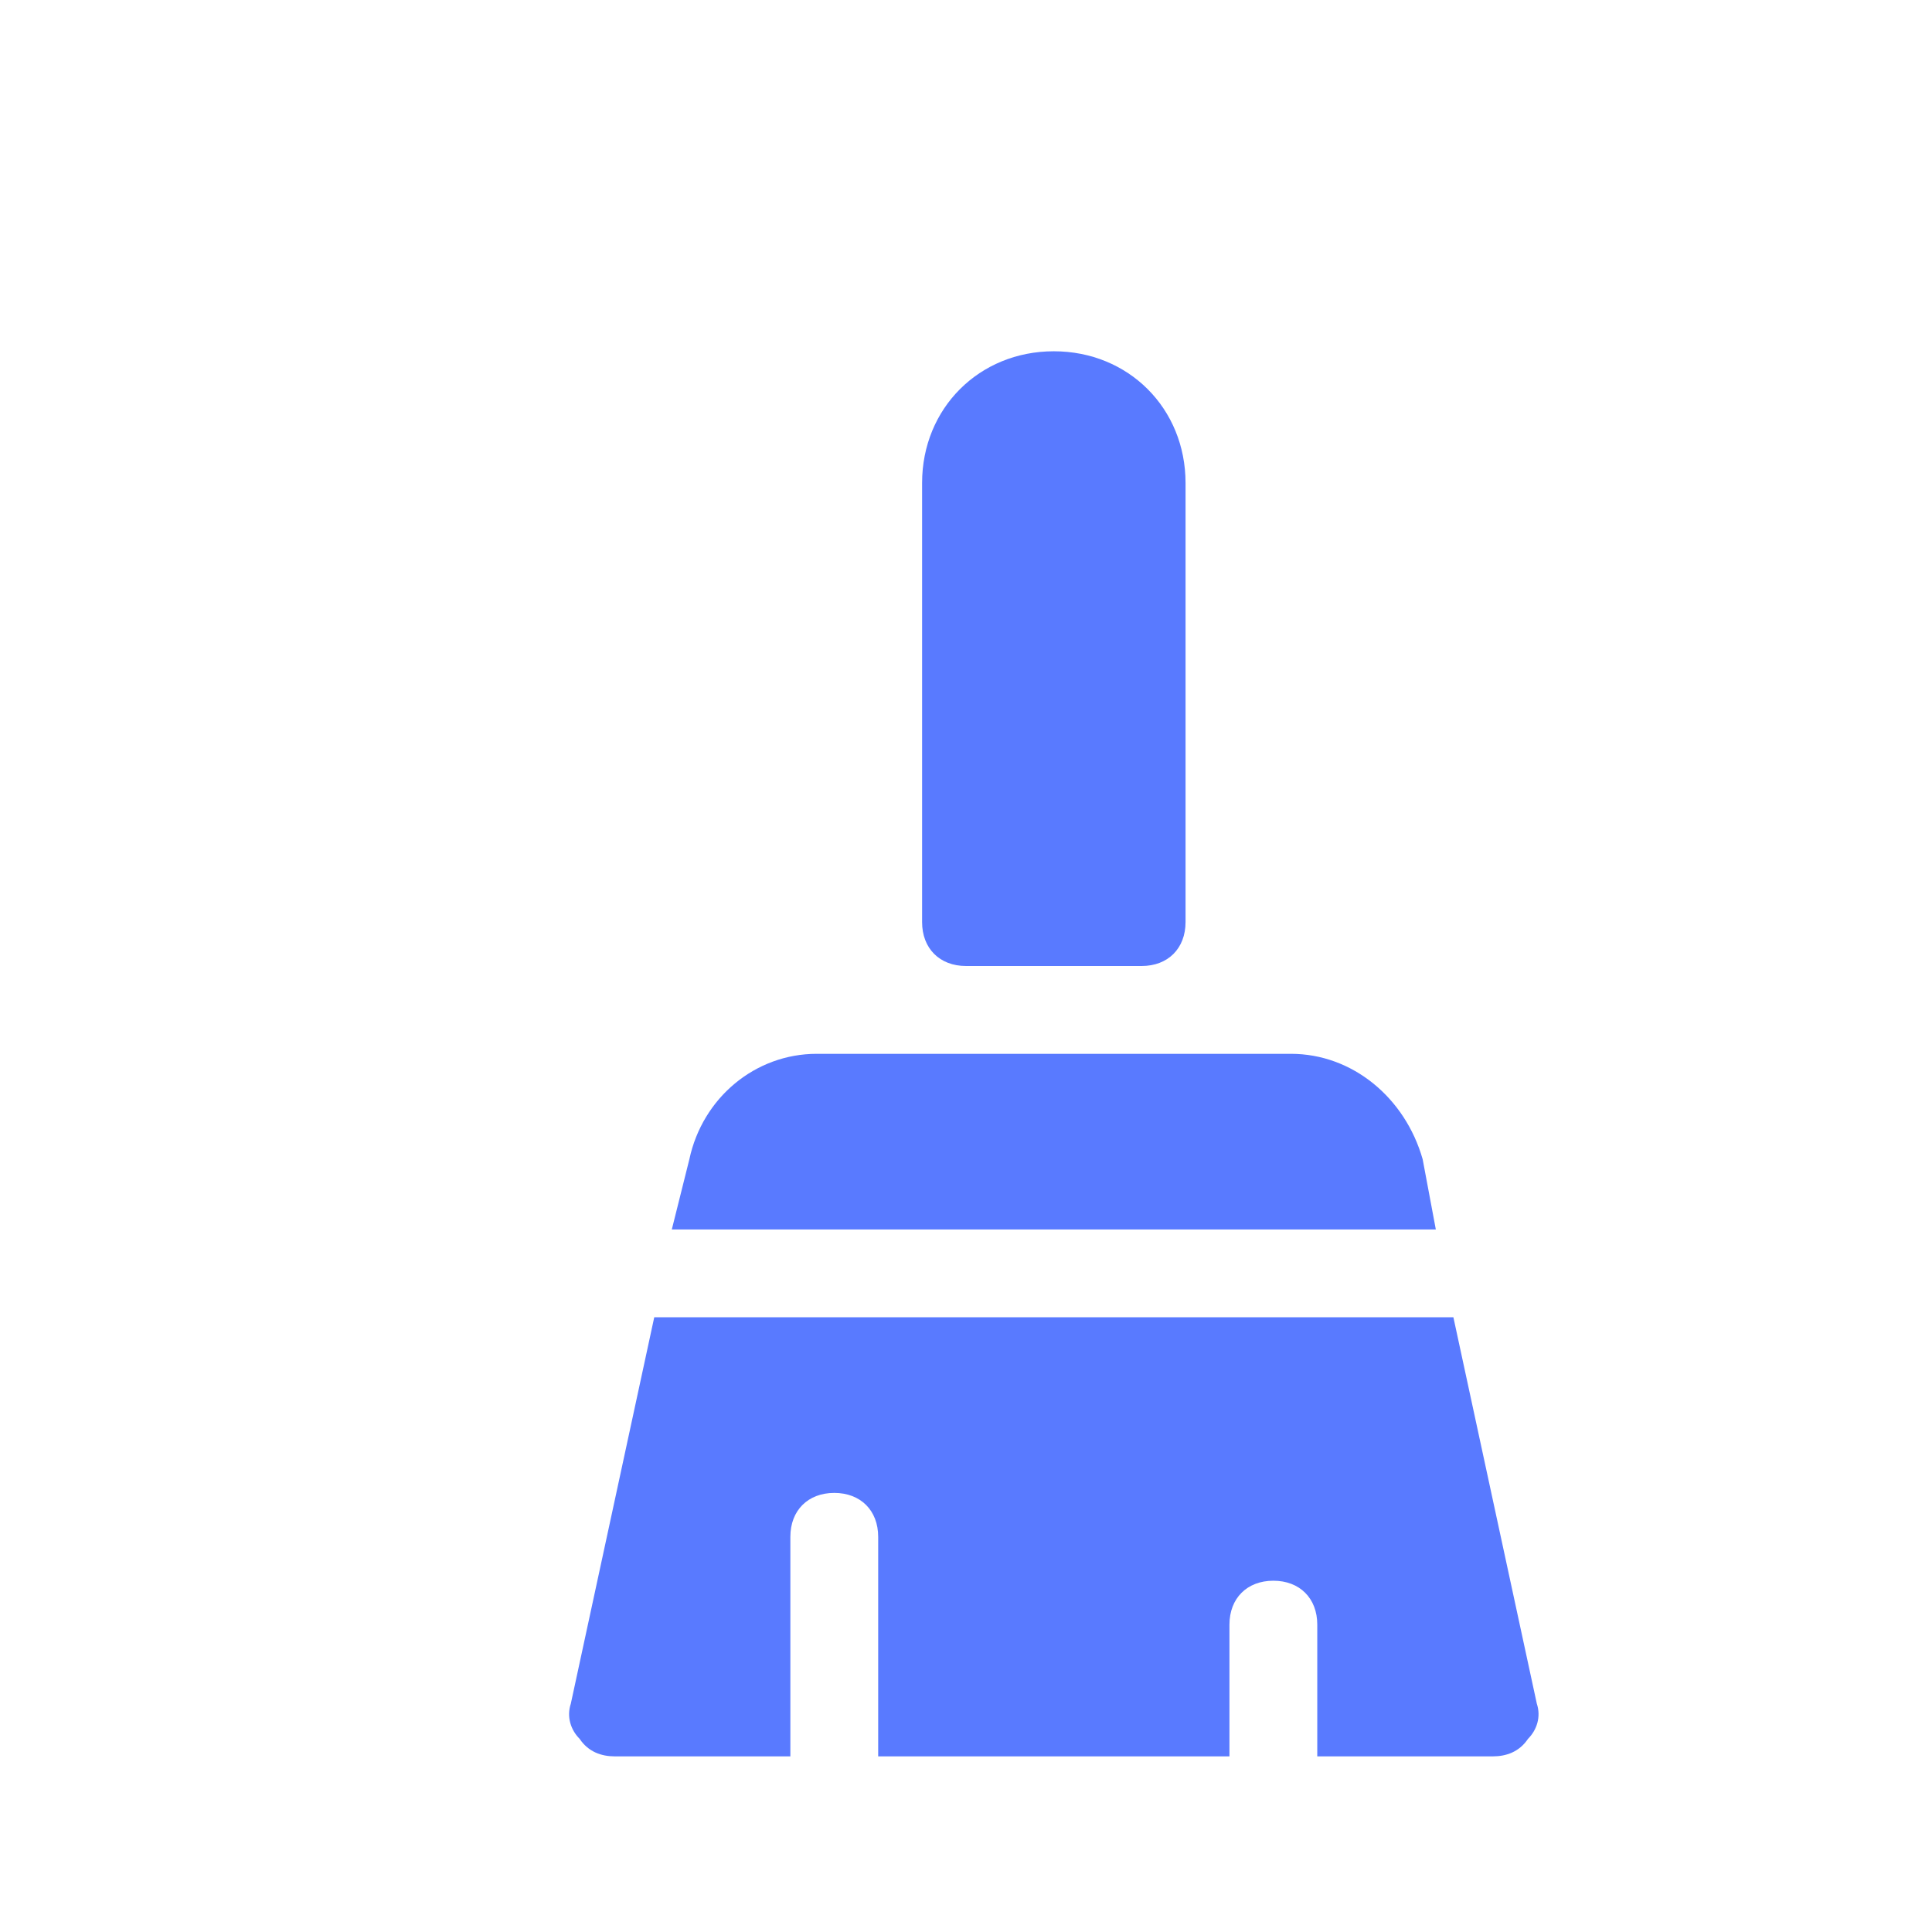
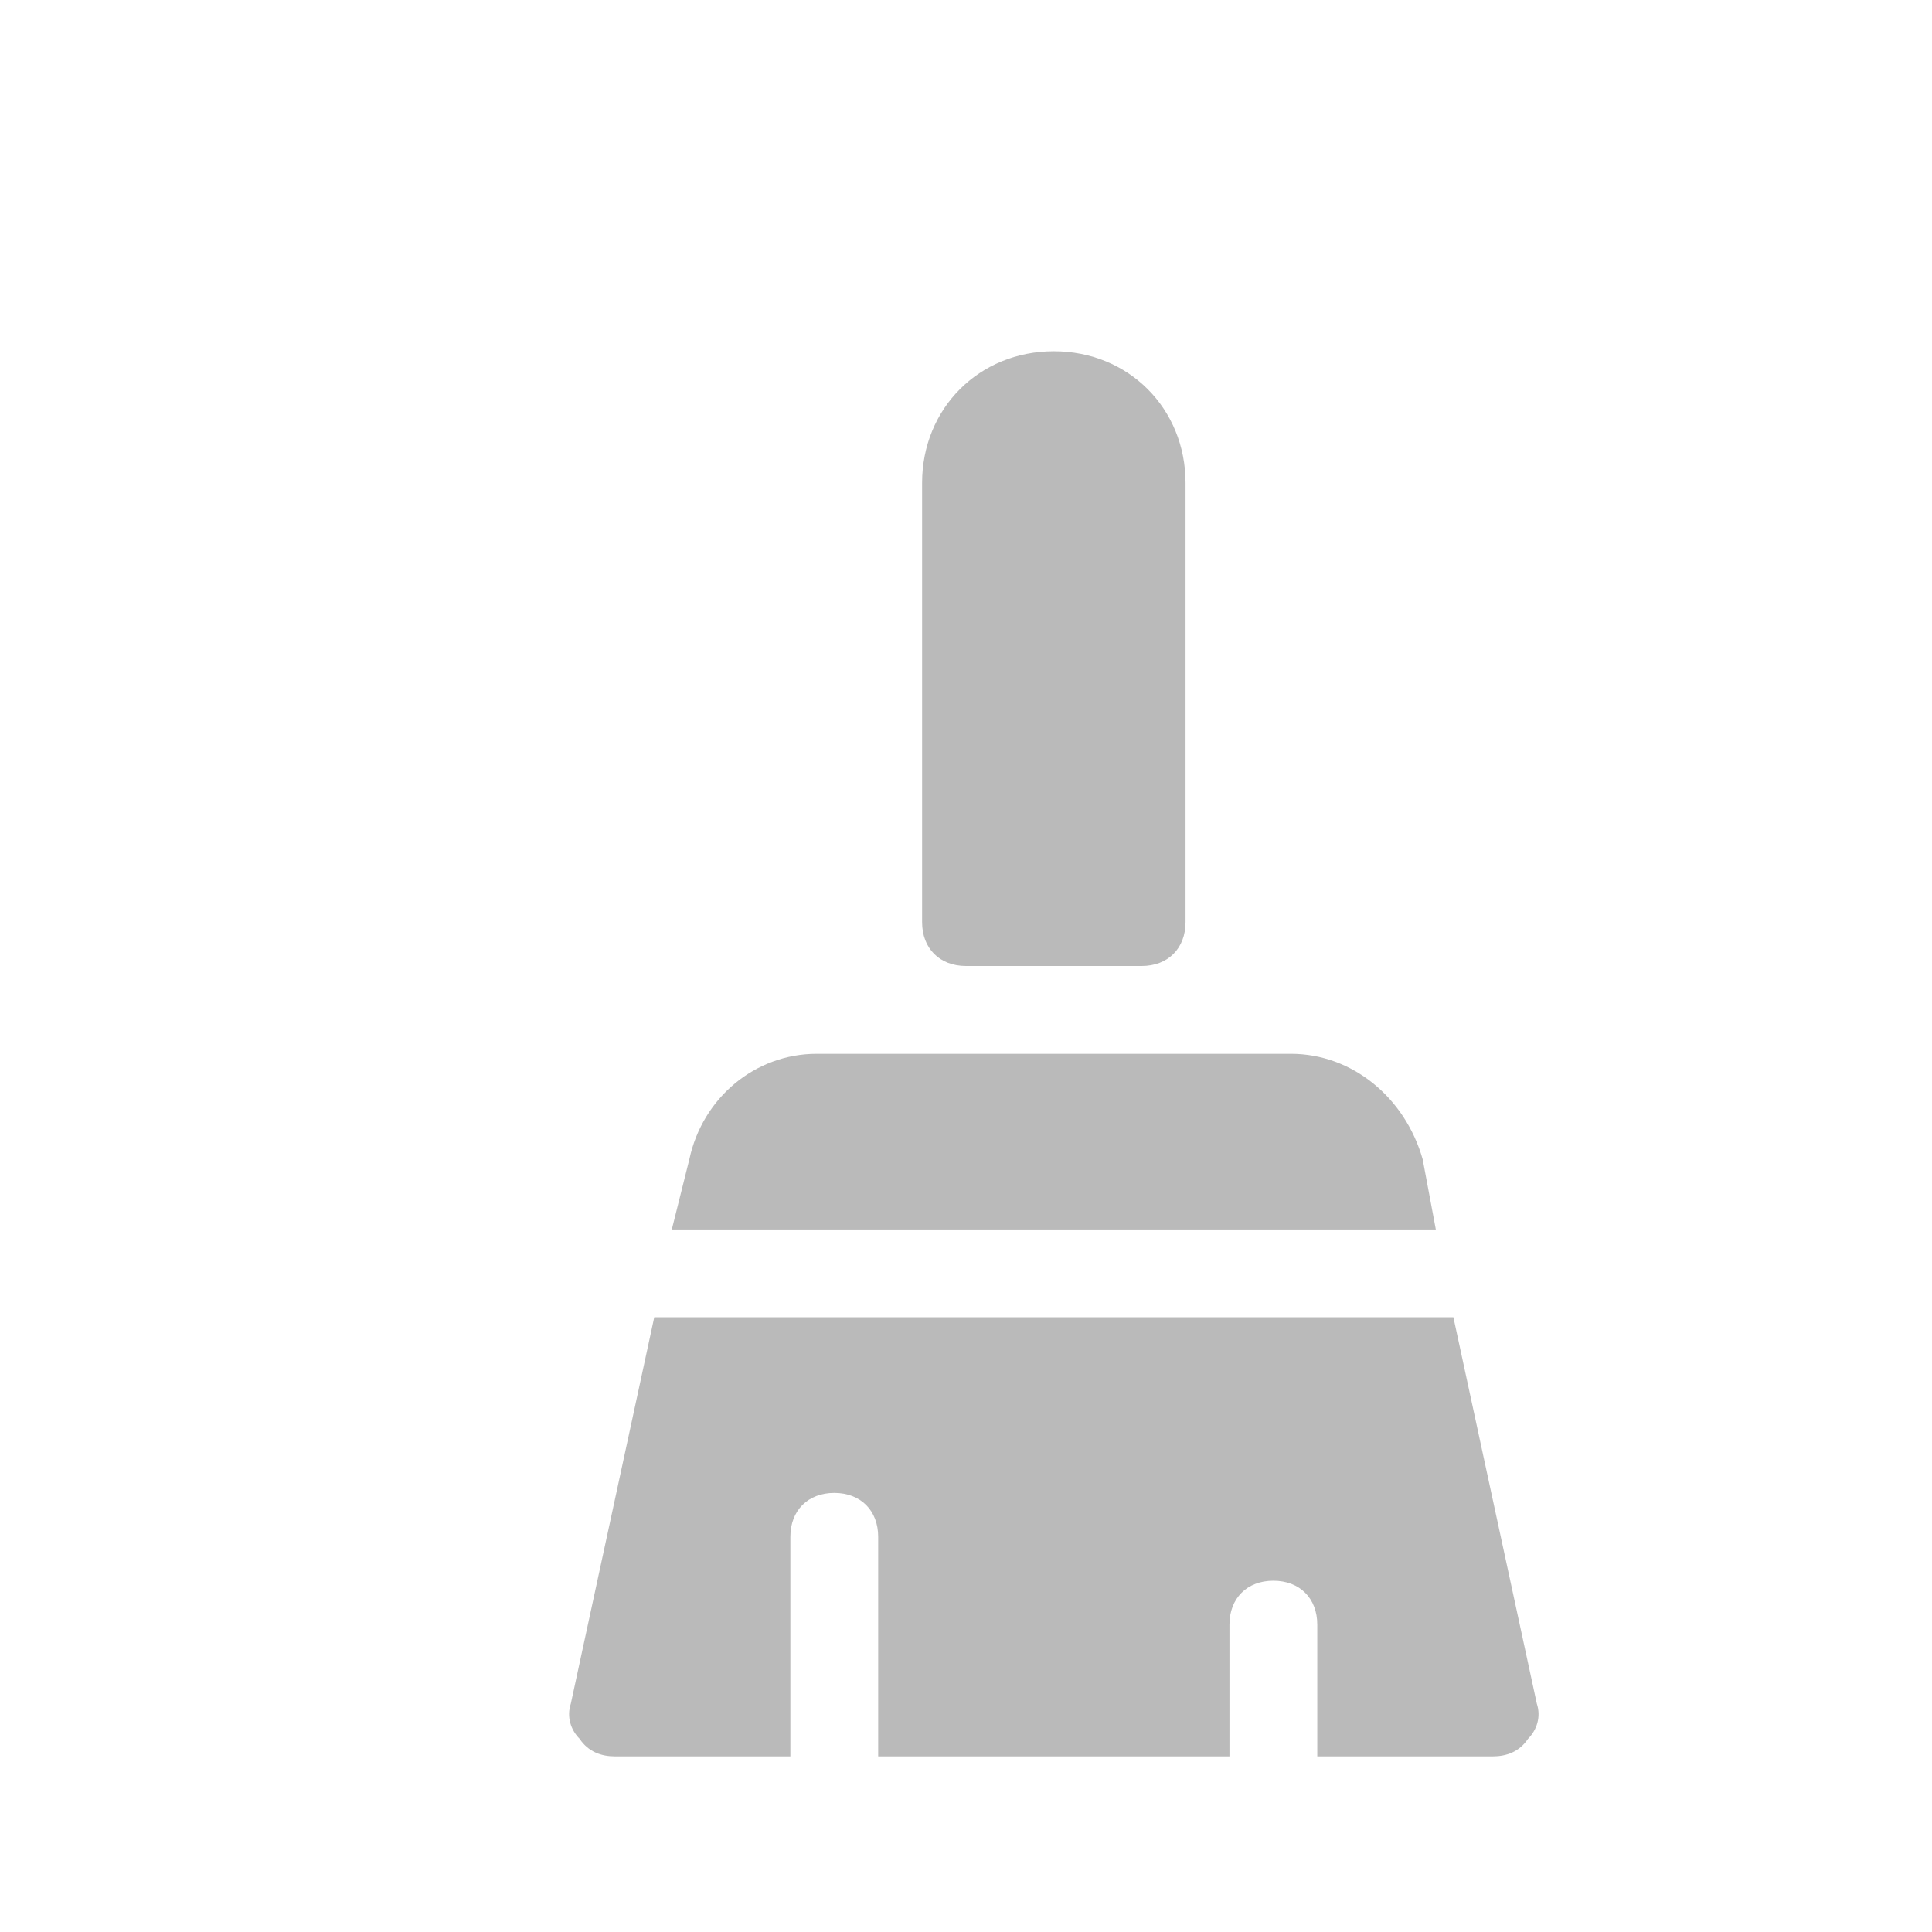
<svg xmlns="http://www.w3.org/2000/svg" id="Icons" style="enable-background:new 0 0 32 32;" version="1.1" viewBox="-8 -8 44 44" xml:space="preserve">
  <style type="text/css">
    .st0{fill:none;stroke:#000000;stroke-width:2;stroke-linecap:round;stroke-linejoin:round;stroke-miterlimit:10;}
</style>
  <g>
-     <path d="M18,14h-4c-0.6,0-1-0.4-1-1V3c0-1.7,1.3-3,3-3s3,1.3,3,3v10C19,13.6,18.6,14,18,14z" fill="#597aff" />
+     <path d="M18,14h-4c-0.6,0-1-0.4-1-1V3c0-1.7,1.3-3,3-3s3,1.3,3,3v10C19,13.6,18.6,14,18,14z" fill="#BABABA" />
  </g>
  <g>
-     <path d="M24.7,20l-0.3-1.6C24,17,22.8,16,21.4,16H10.6c-1.4,0-2.6,1-2.9,2.4L7.3,20H24.7z" fill="#597aff" />
-     <path d="M6.9,22L5,30.8c-0.1,0.3,0,0.6,0.2,0.8C5.4,31.9,5.7,32,6,32h4v-5c0-0.6,0.4-1,1-1s1,0.4,1,1v5h8v-3c0-0.6,0.4-1,1-1   s1,0.4,1,1v3h4c0.3,0,0.6-0.1,0.8-0.4c0.2-0.2,0.3-0.5,0.2-0.8L25.1,22H6.9z" fill="#597aff" />
+     <path d="M24.7,20l-0.3-1.6C24,17,22.8,16,21.4,16H10.6c-1.4,0-2.6,1-2.9,2.4L7.3,20H24.7z" fill="#BABABA" />
+     <path d="M6.9,22L5,30.8c-0.1,0.3,0,0.6,0.2,0.8C5.4,31.9,5.7,32,6,32h4v-5c0-0.6,0.4-1,1-1s1,0.4,1,1v5h8v-3c0-0.6,0.4-1,1-1   s1,0.4,1,1v3h4c0.3,0,0.6-0.1,0.8-0.4c0.2-0.2,0.3-0.5,0.2-0.8L25.1,22H6.9z" fill="#BABABA" />
  </g>
</svg>
